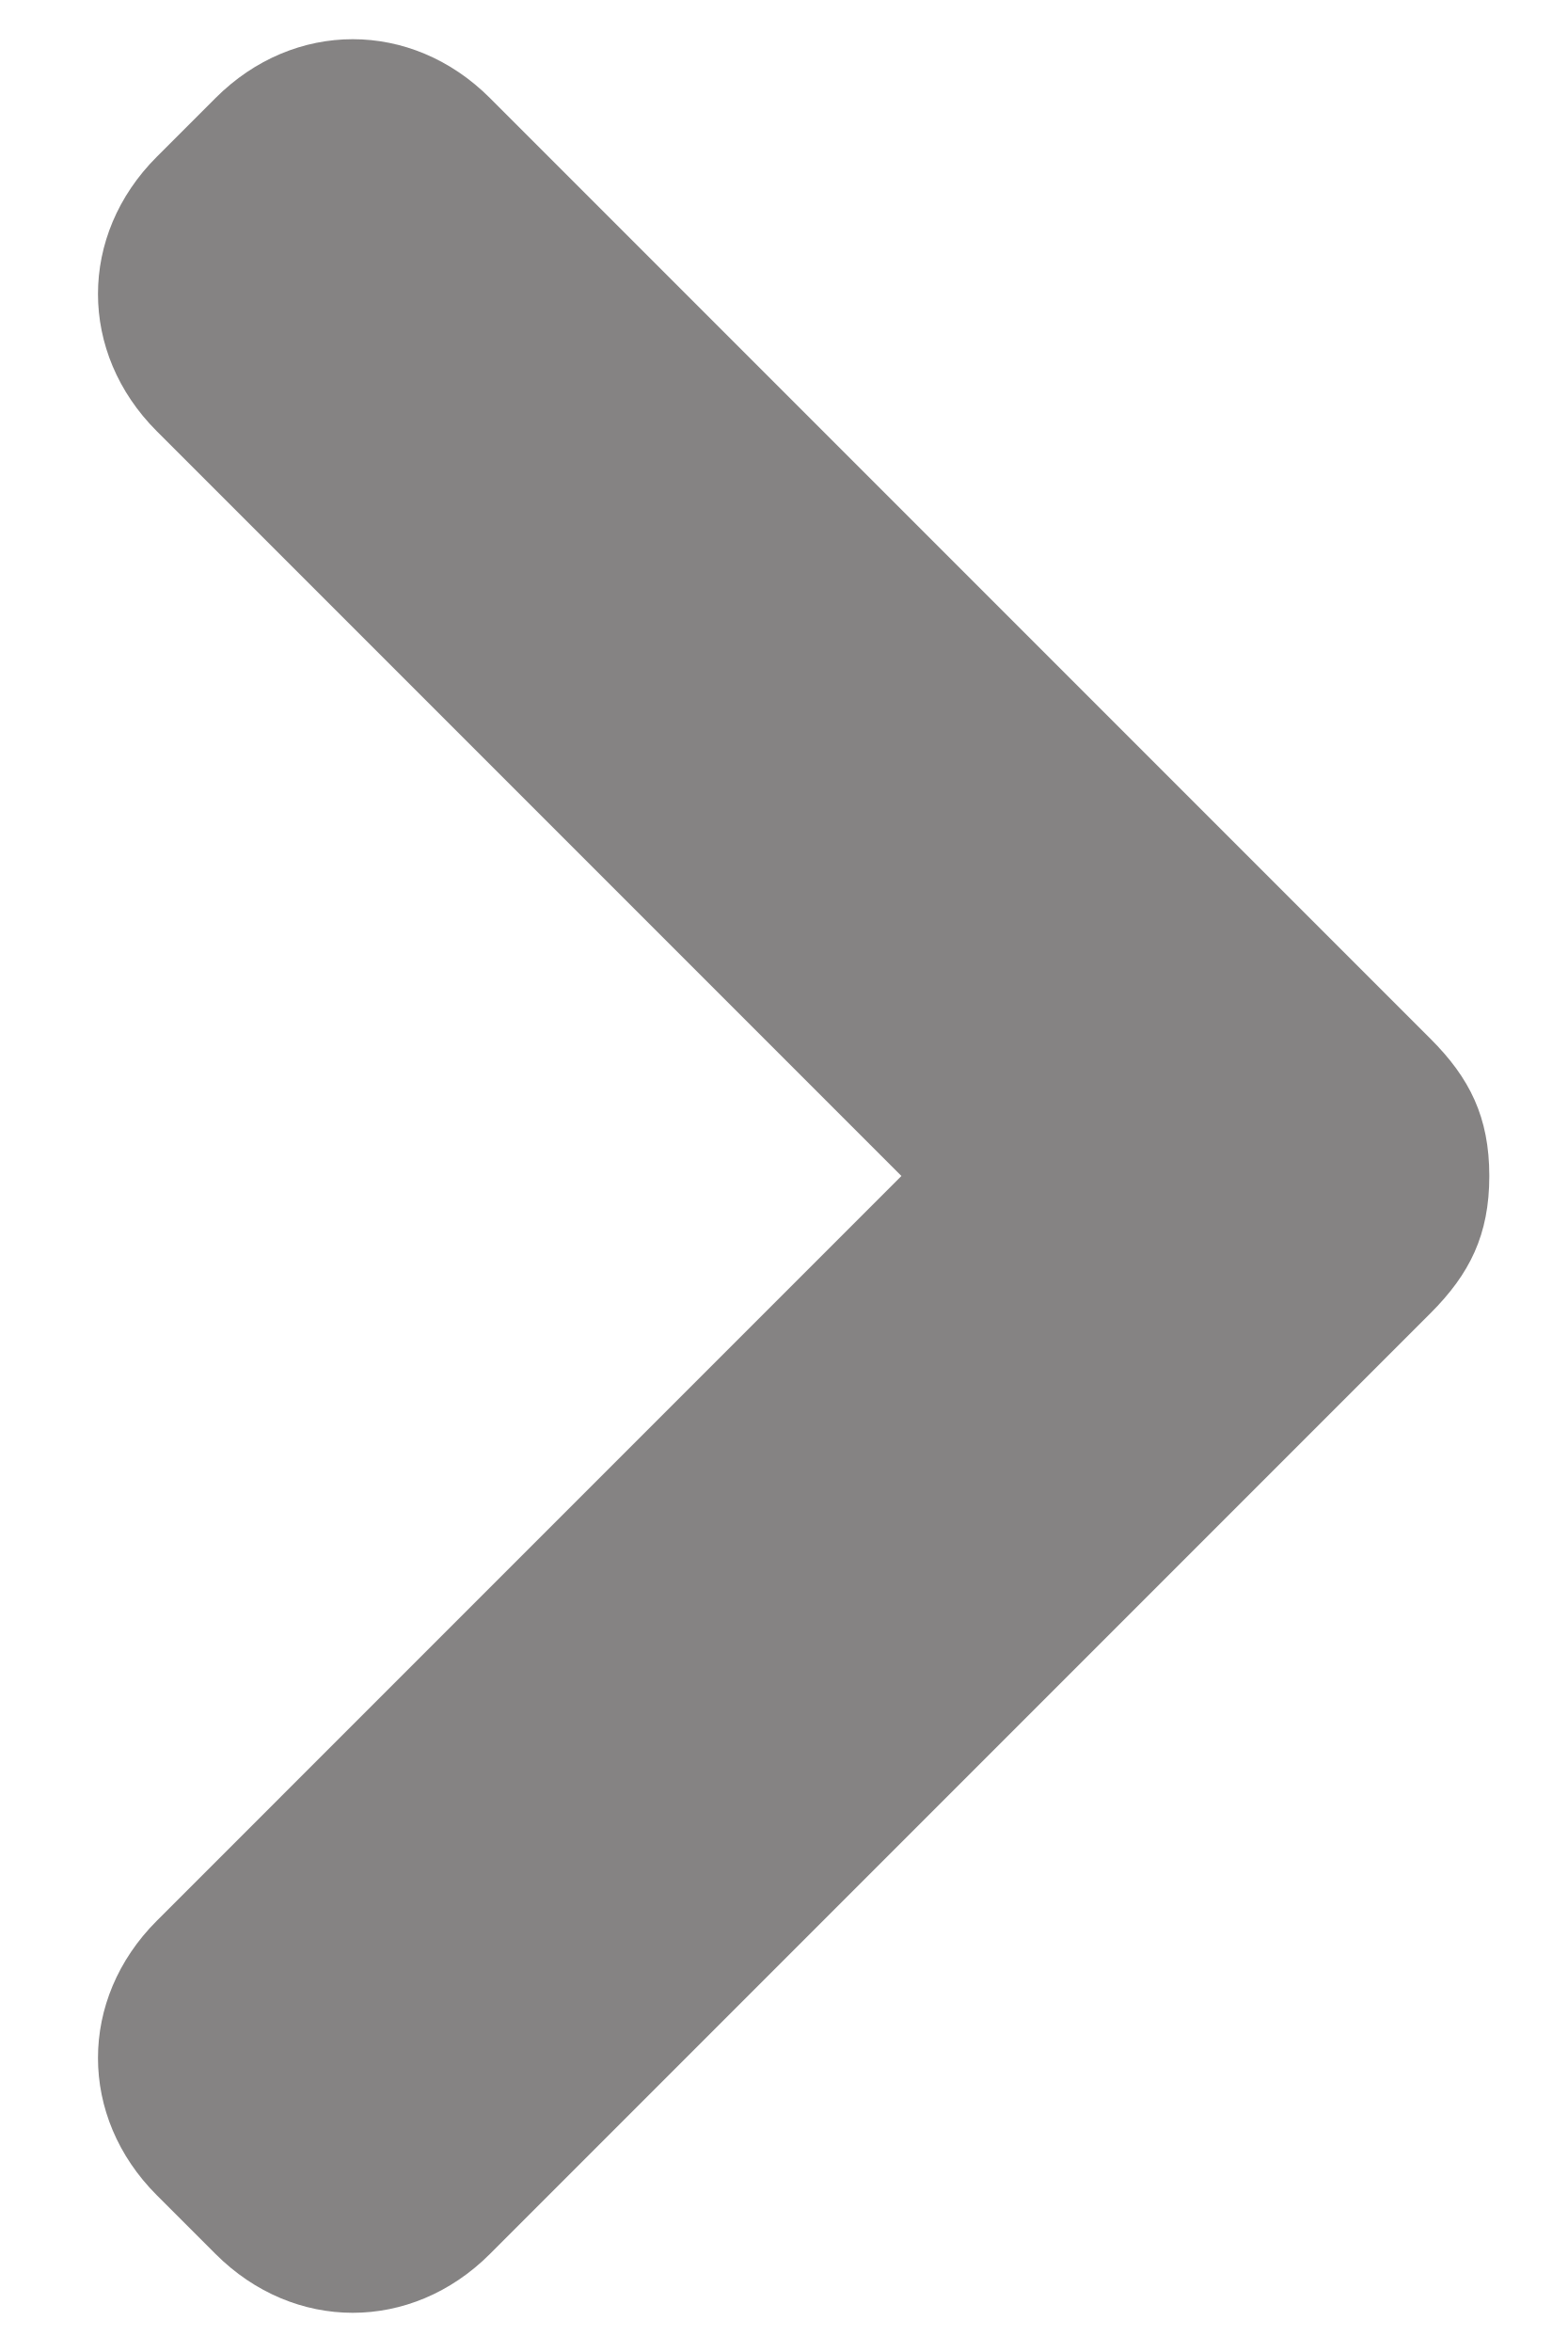
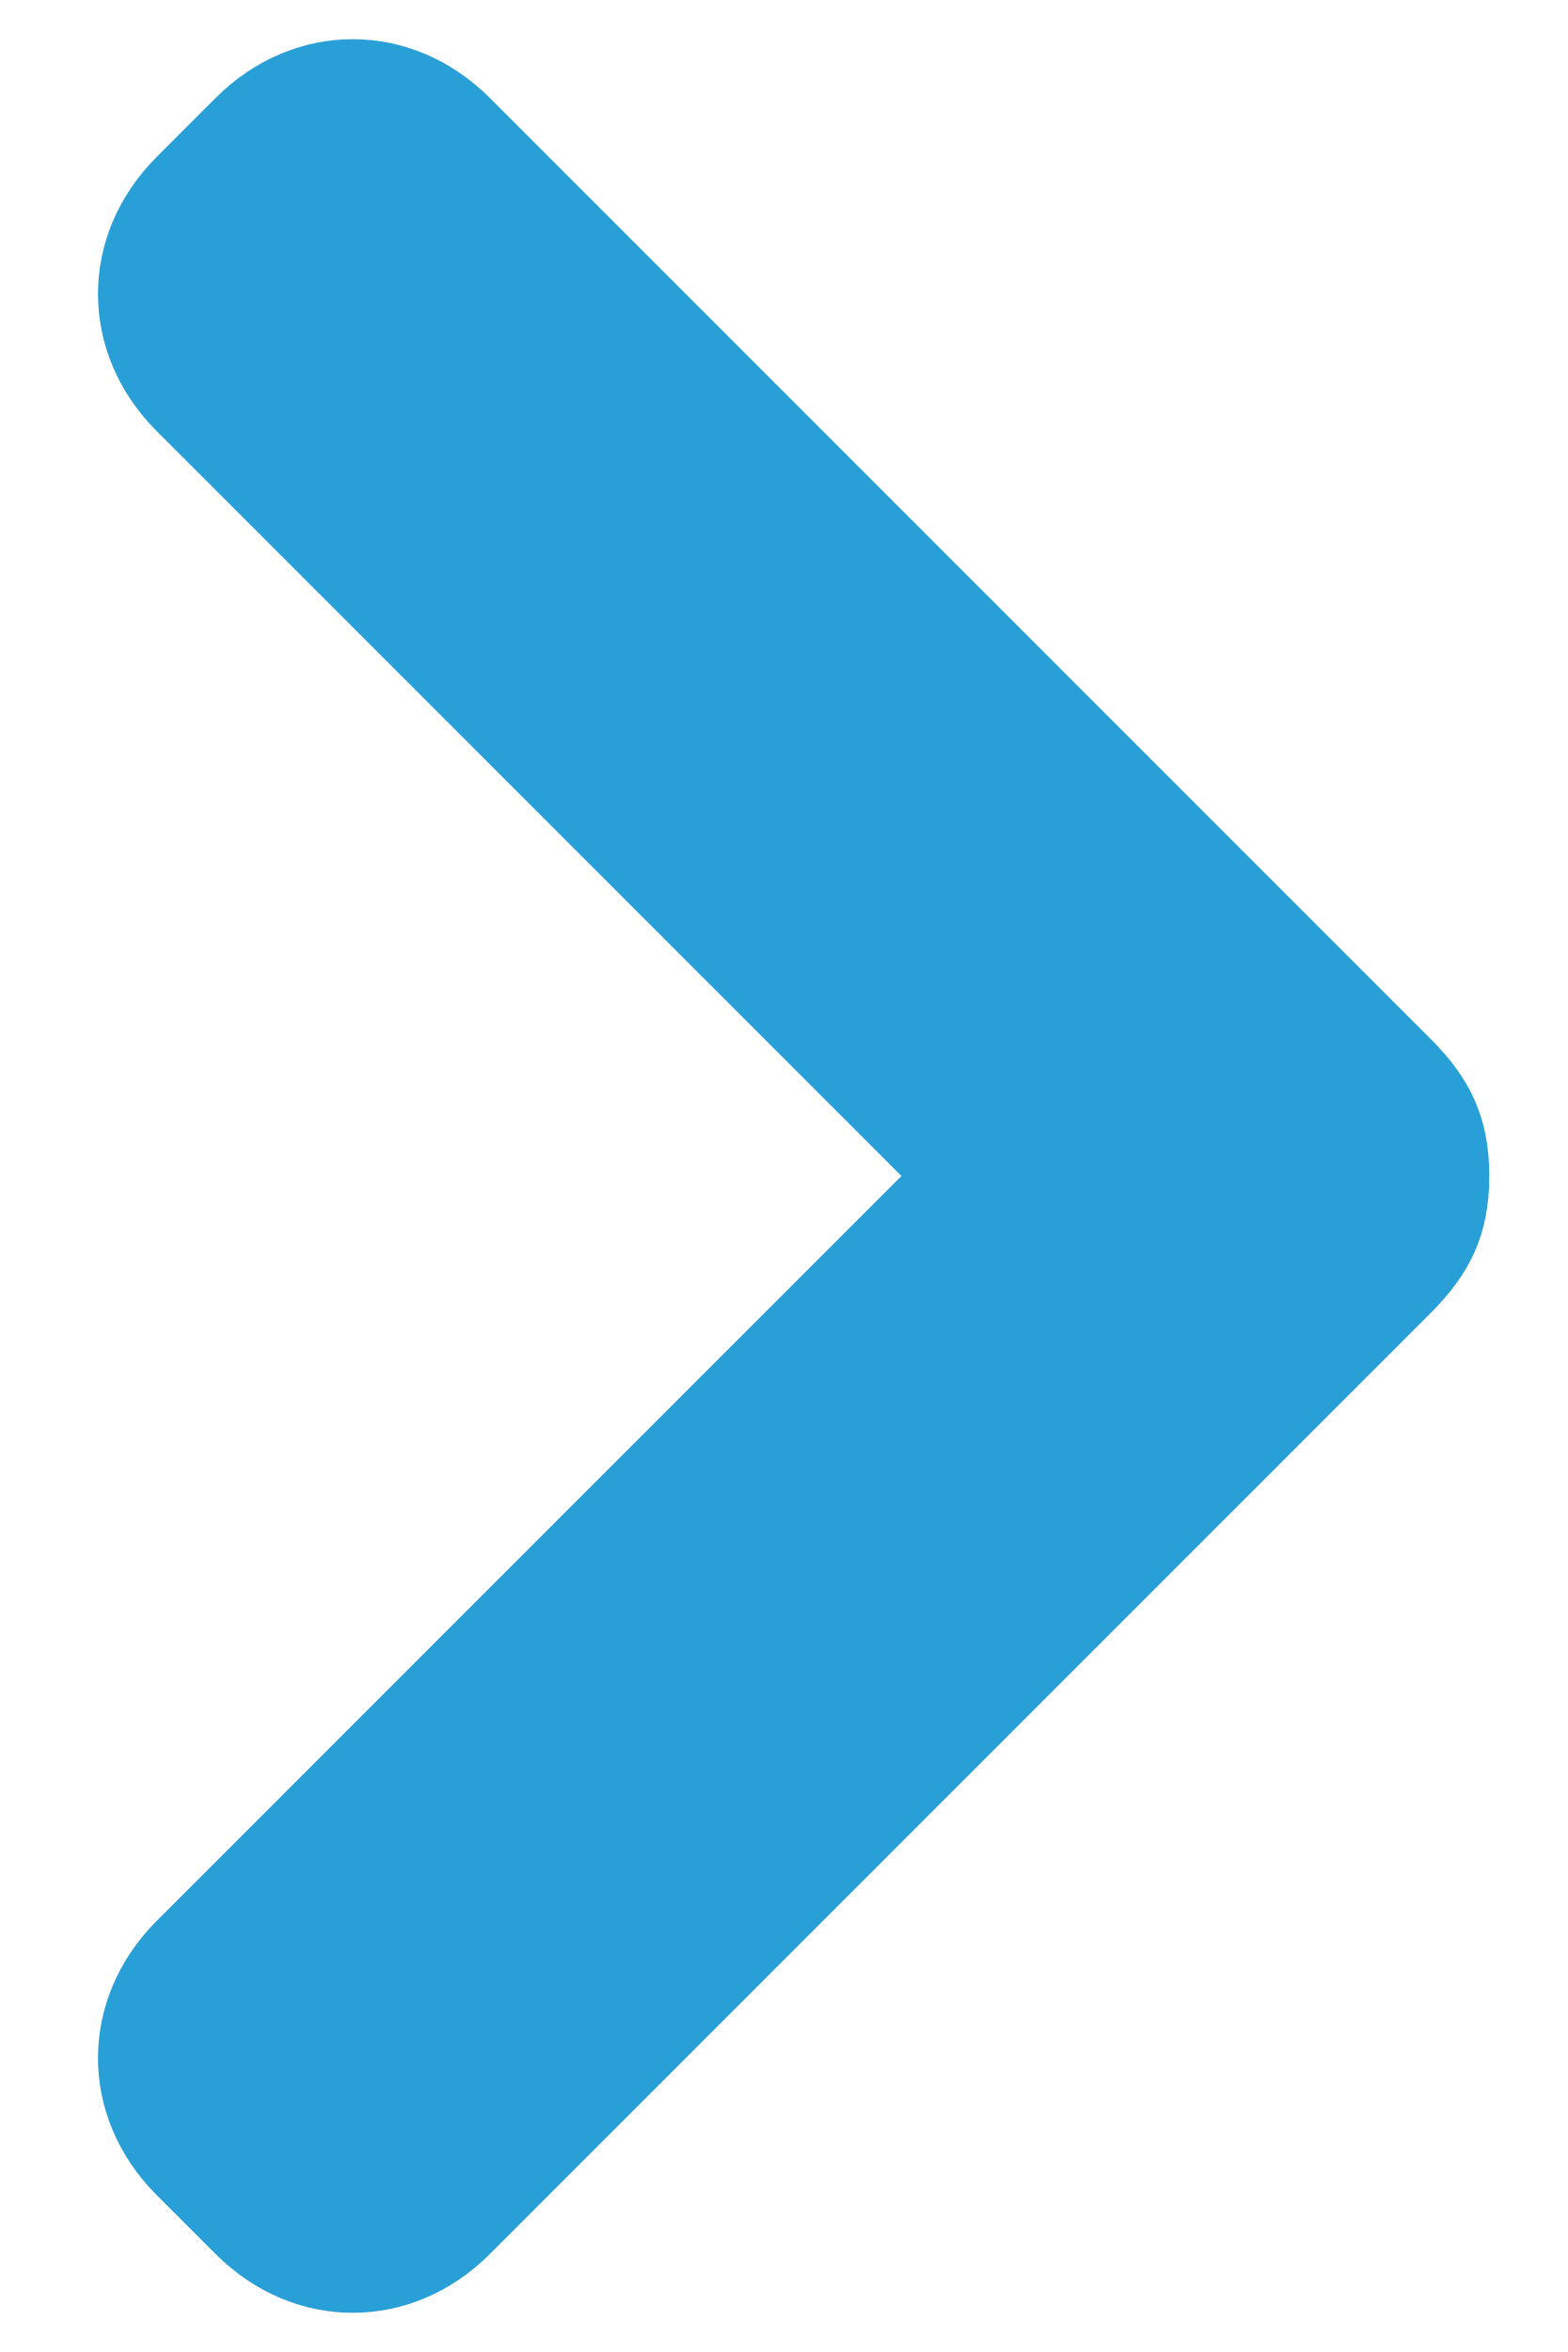
<svg xmlns="http://www.w3.org/2000/svg" version="1.1" id="Слой_1" x="0px" y="0px" width="8px" height="12px" viewBox="0 0 8 12" enable-background="new 0 0 8 12" xml:space="preserve">
-   <path fill="#858383" d="M4.6,6L0.8,2.2c-0.4-0.4-0.4-1,0-1.4l0.3-0.3c0.4-0.4,1-0.4,1.4,0L7,5l0,0l0.3,0.3C7.5,5.5,7.6,5.7,7.6,6  c0,0.3-0.1,0.5-0.3,0.7L7,7l0,0l-4.5,4.5c-0.4,0.4-1,0.4-1.4,0l-0.3-0.3c-0.4-0.4-0.4-1,0-1.4L4.6,6z" />
+   <path fill="#289fd7" d="M4.6,6L0.8,2.2c-0.4-0.4-0.4-1,0-1.4l0.3-0.3c0.4-0.4,1-0.4,1.4,0L7,5l0,0l0.3,0.3C7.5,5.5,7.6,5.7,7.6,6  c0,0.3-0.1,0.5-0.3,0.7L7,7l0,0l-4.5,4.5c-0.4,0.4-1,0.4-1.4,0l-0.3-0.3c-0.4-0.4-0.4-1,0-1.4L4.6,6z" />
</svg>
